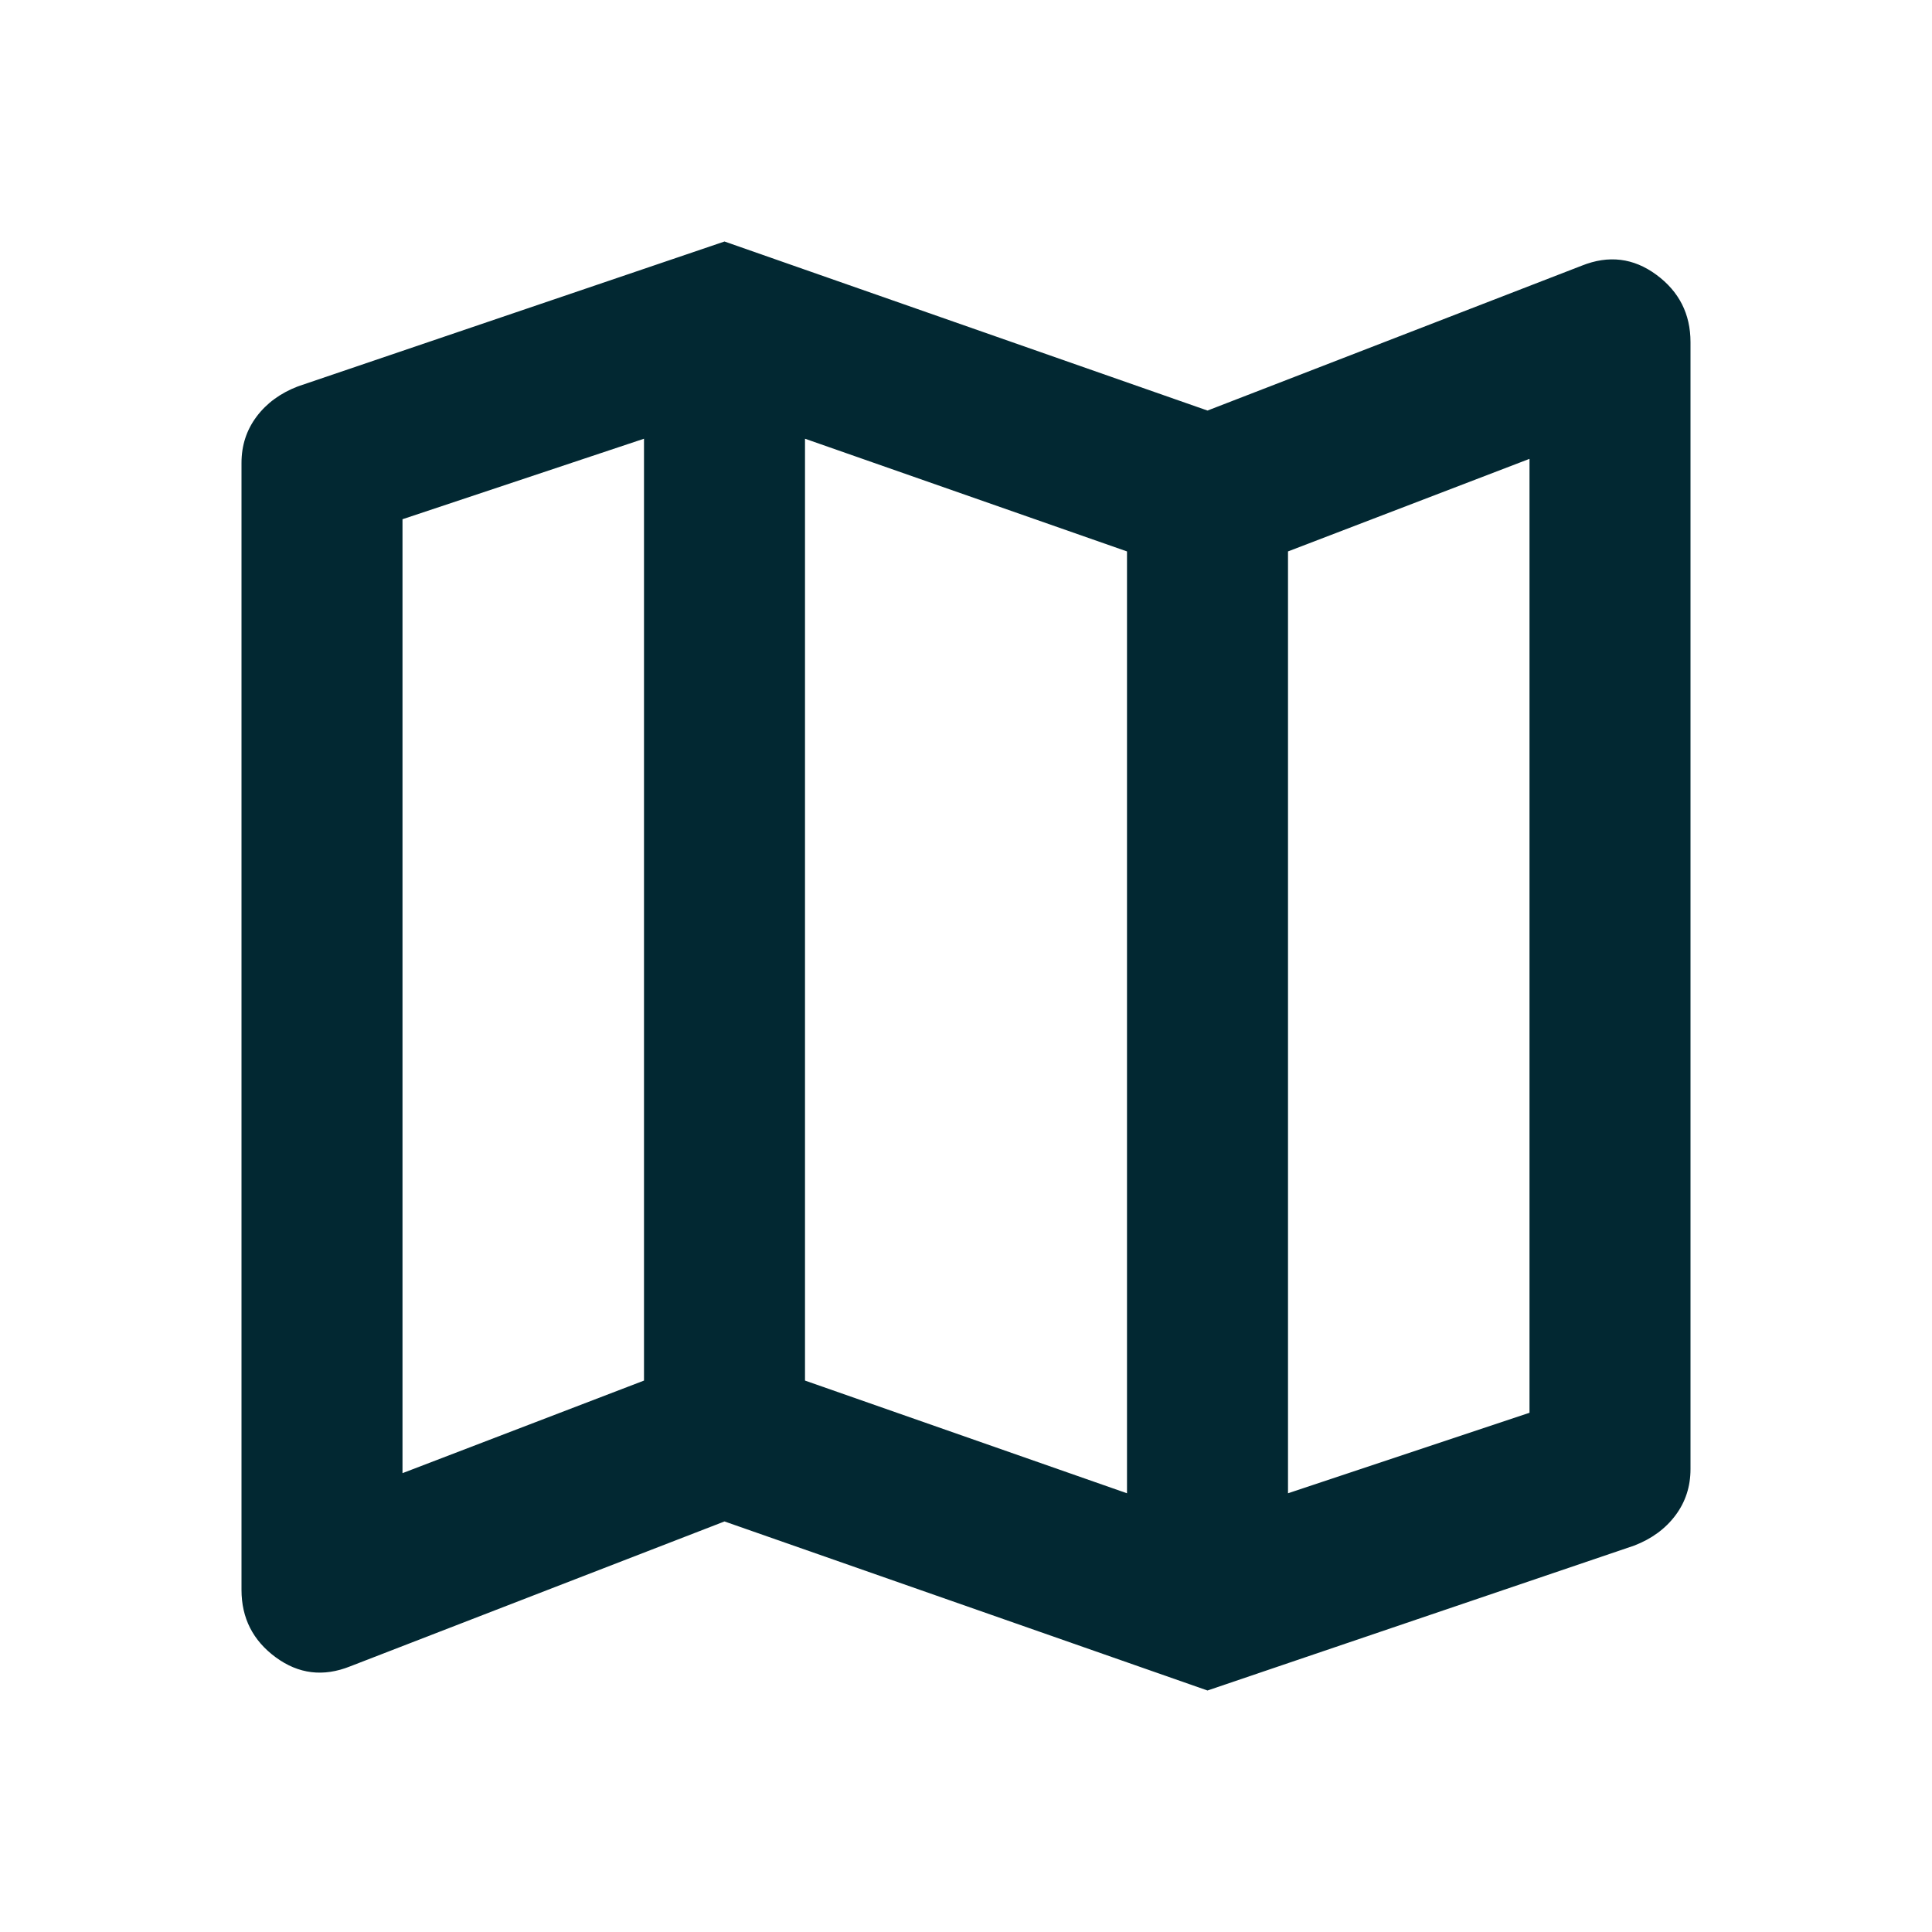
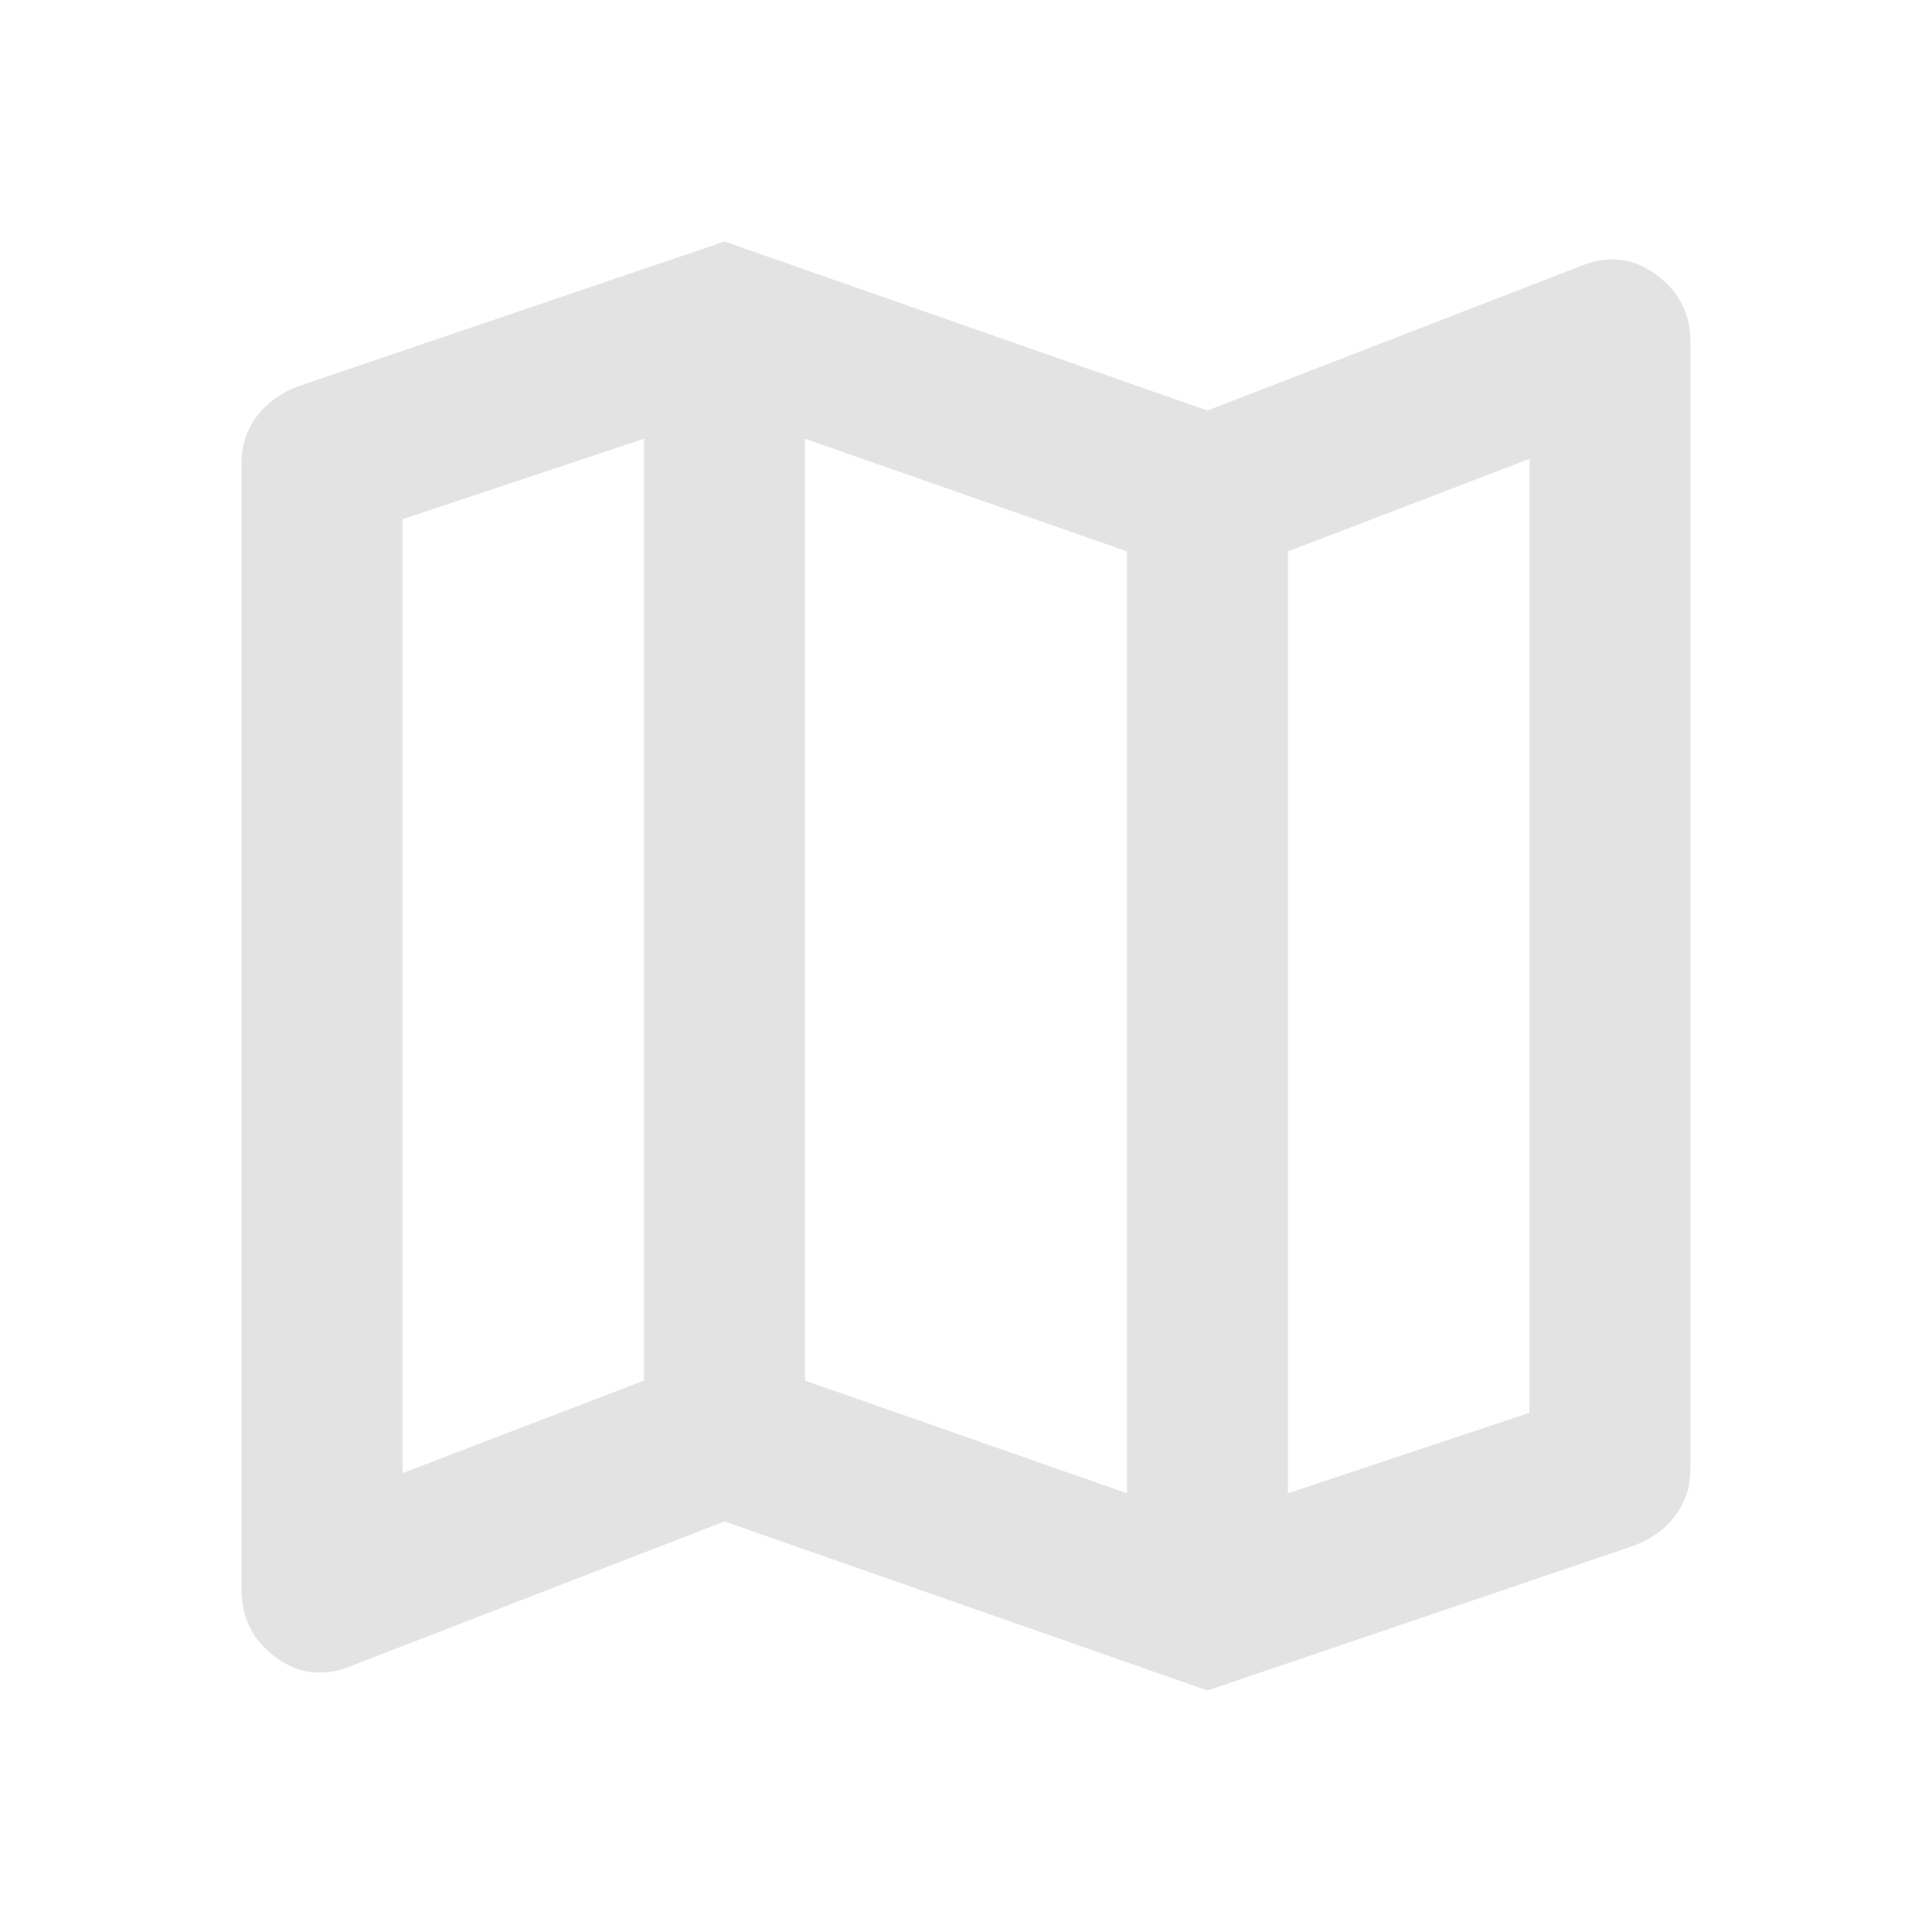
- <svg xmlns="http://www.w3.org/2000/svg" height="24px" viewBox="0 -960 960 960" width="24px" fill="#022832">
+ <svg xmlns="http://www.w3.org/2000/svg" height="24px" viewBox="0 -960 960 960" width="24px" fill="#e3e3e3">
  <path d="m600-120-240-84-186 72q-20 8-37-4.5T120-170v-560q0-13 7.5-23t20.5-15l212-72 240 84 186-72q20-8 37 4.5t17 33.5v560q0 13-7.5 23T812-192l-212 72Zm-40-98v-468l-160-56v468l160 56Zm80 0 120-40v-474l-120 46v468Zm-440-10 120-46v-468l-120 40v474Zm440-458v468-468Zm-320-56v468-468Z" />
</svg>
